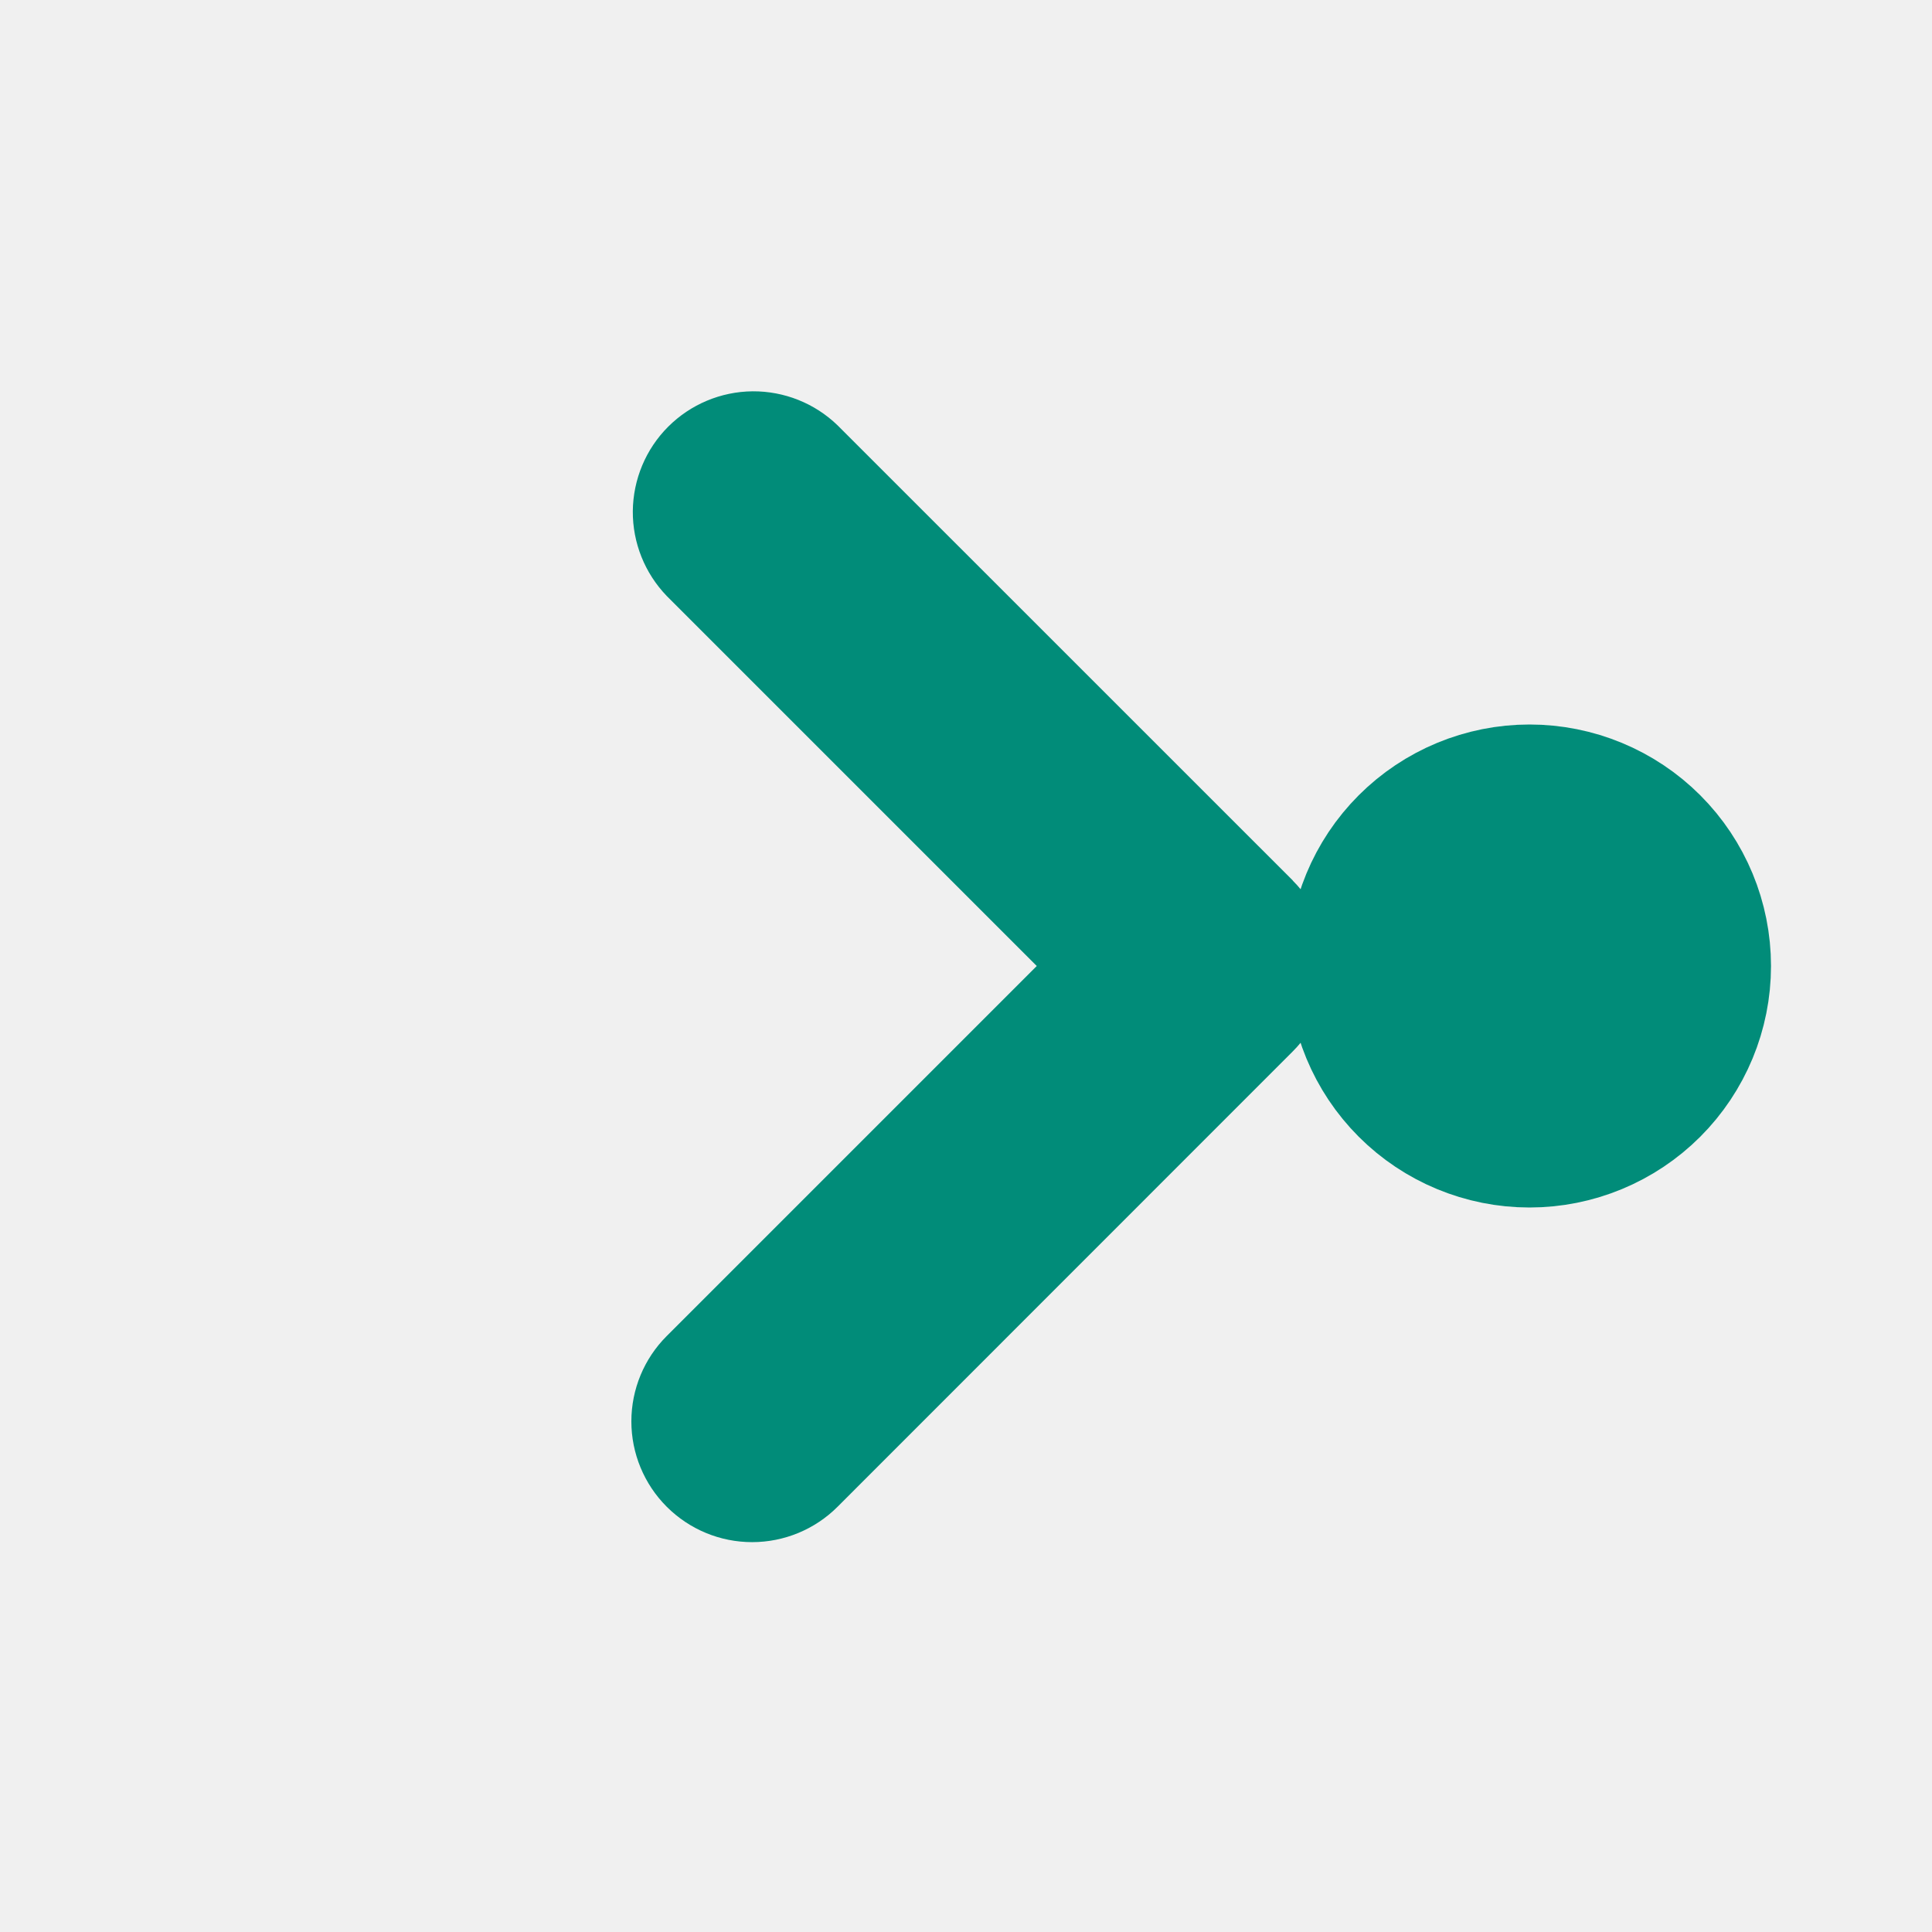
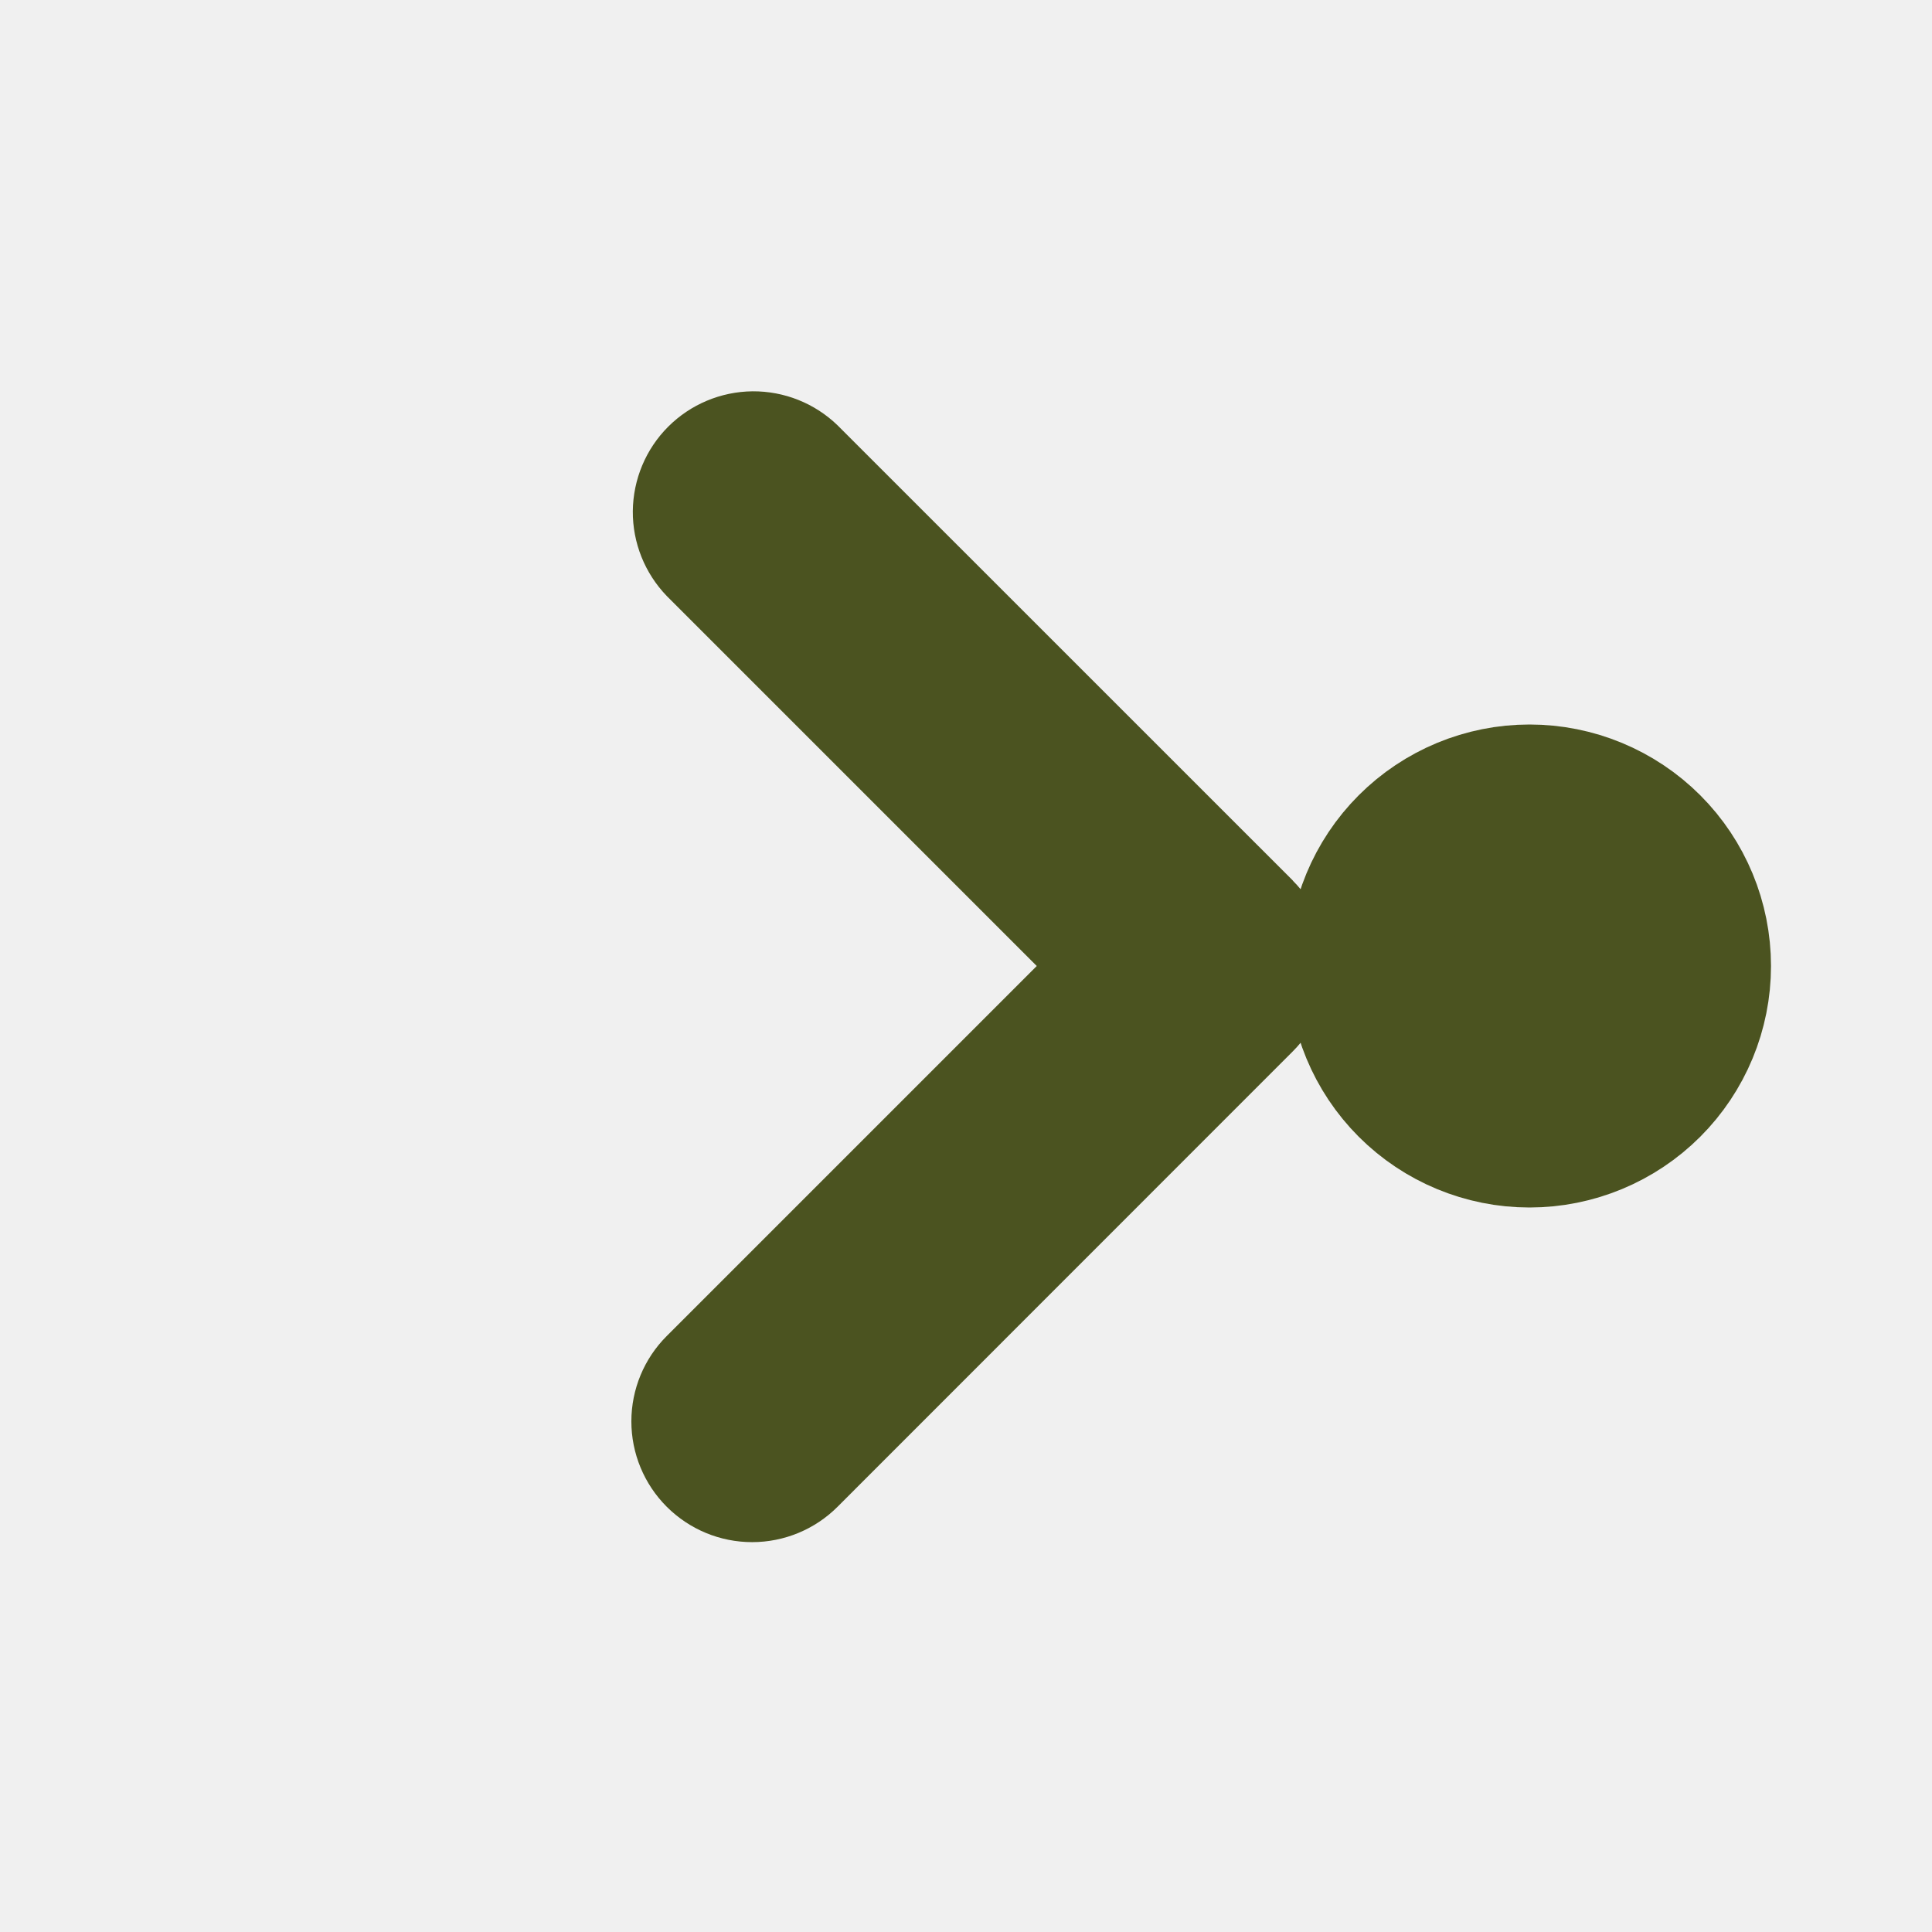
<svg xmlns="http://www.w3.org/2000/svg" width="24" height="24" viewBox="0 0 24 24" fill="none">
  <g clip-path="url(#clip0_1717_1179)">
-     <path fill-rule="evenodd" clip-rule="evenodd" d="M16.06 10.94C16.341 11.221 16.499 11.602 16.499 12C16.499 12.397 16.341 12.779 16.06 13.06L10.404 18.718C10.123 18.999 9.741 19.157 9.343 19.157C8.945 19.157 8.564 18.999 8.282 18.717C8.001 18.436 7.843 18.054 7.843 17.657C7.843 17.259 8.001 16.877 8.283 16.596L12.879 12L8.283 7.404C8.01 7.121 7.858 6.742 7.861 6.349C7.865 5.956 8.022 5.579 8.3 5.301C8.578 5.023 8.954 4.865 9.348 4.861C9.741 4.858 10.12 5.009 10.403 5.282L16.061 10.939L16.06 10.94Z" fill="#018C79" />
-     <path d="M19 14C19.53 14 20.039 13.789 20.414 13.414C20.789 13.039 21 12.53 21 12C21 11.47 20.789 10.961 20.414 10.586C20.039 10.211 19.53 10 19 10C18.47 10 17.961 10.211 17.586 10.586C17.211 10.961 17 11.47 17 12C17 12.53 17.211 13.039 17.586 13.414C17.961 13.789 18.47 14 19 14Z" fill="#018C79" stroke="#018C79" stroke-width="2" />
+     <path fill-rule="evenodd" clip-rule="evenodd" d="M16.06 10.94C16.341 11.221 16.499 11.602 16.499 12C16.499 12.397 16.341 12.779 16.06 13.06L10.404 18.718C10.123 18.999 9.741 19.157 9.343 19.157C8.945 19.157 8.564 18.999 8.282 18.717C8.001 18.436 7.843 18.054 7.843 17.657C7.843 17.259 8.001 16.877 8.283 16.596L12.879 12L8.283 7.404C8.01 7.121 7.858 6.742 7.861 6.349C7.865 5.956 8.022 5.579 8.3 5.301C8.578 5.023 8.954 4.865 9.348 4.861C9.741 4.858 10.12 5.009 10.403 5.282L16.061 10.939L16.06 10.94Z" fill="#4b5320" />
+     <path d="M19 14C19.53 14 20.039 13.789 20.414 13.414C20.789 13.039 21 12.53 21 12C21 11.47 20.789 10.961 20.414 10.586C20.039 10.211 19.53 10 19 10C18.47 10 17.961 10.211 17.586 10.586C17.211 10.961 17 11.47 17 12C17 12.53 17.211 13.039 17.586 13.414C17.961 13.789 18.47 14 19 14Z" fill="#4b5320" stroke="#4b5320" stroke-width="2" />
  </g>
  <defs>
    <clipPath id="clip0_1717_1179">
      <rect width="24" height="24" fill="white" />
    </clipPath>
  </defs>
</svg>
